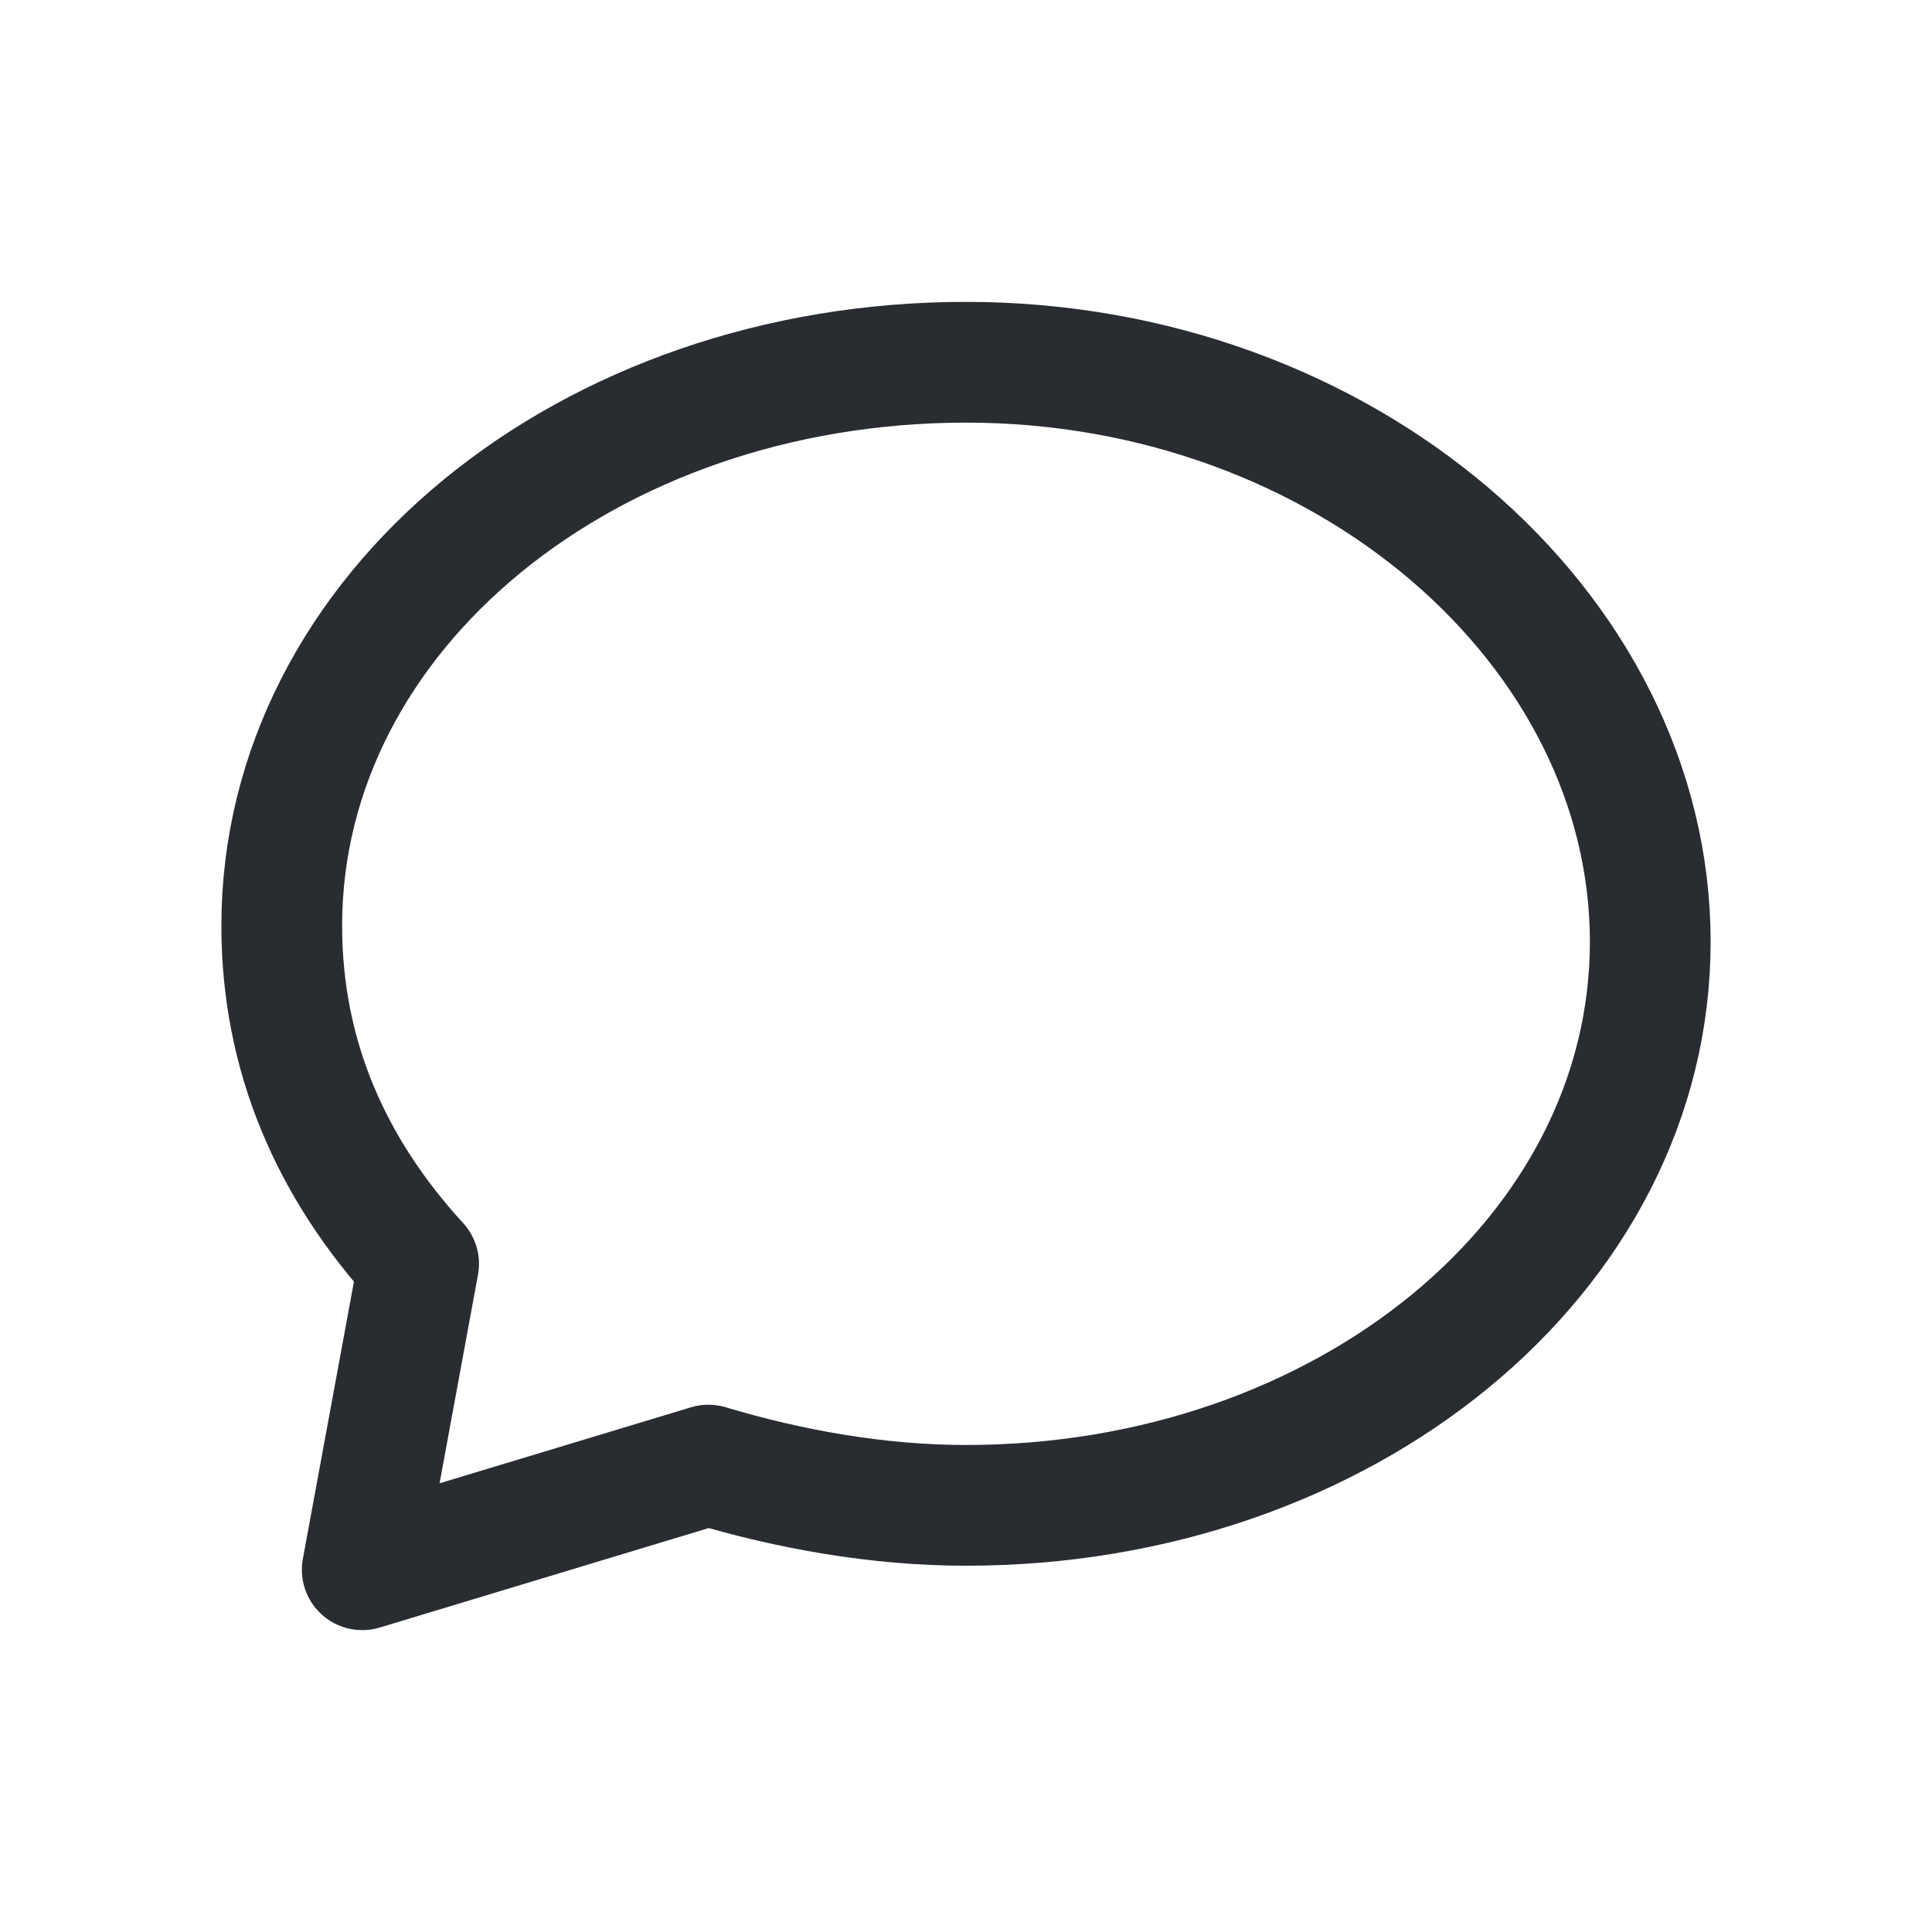
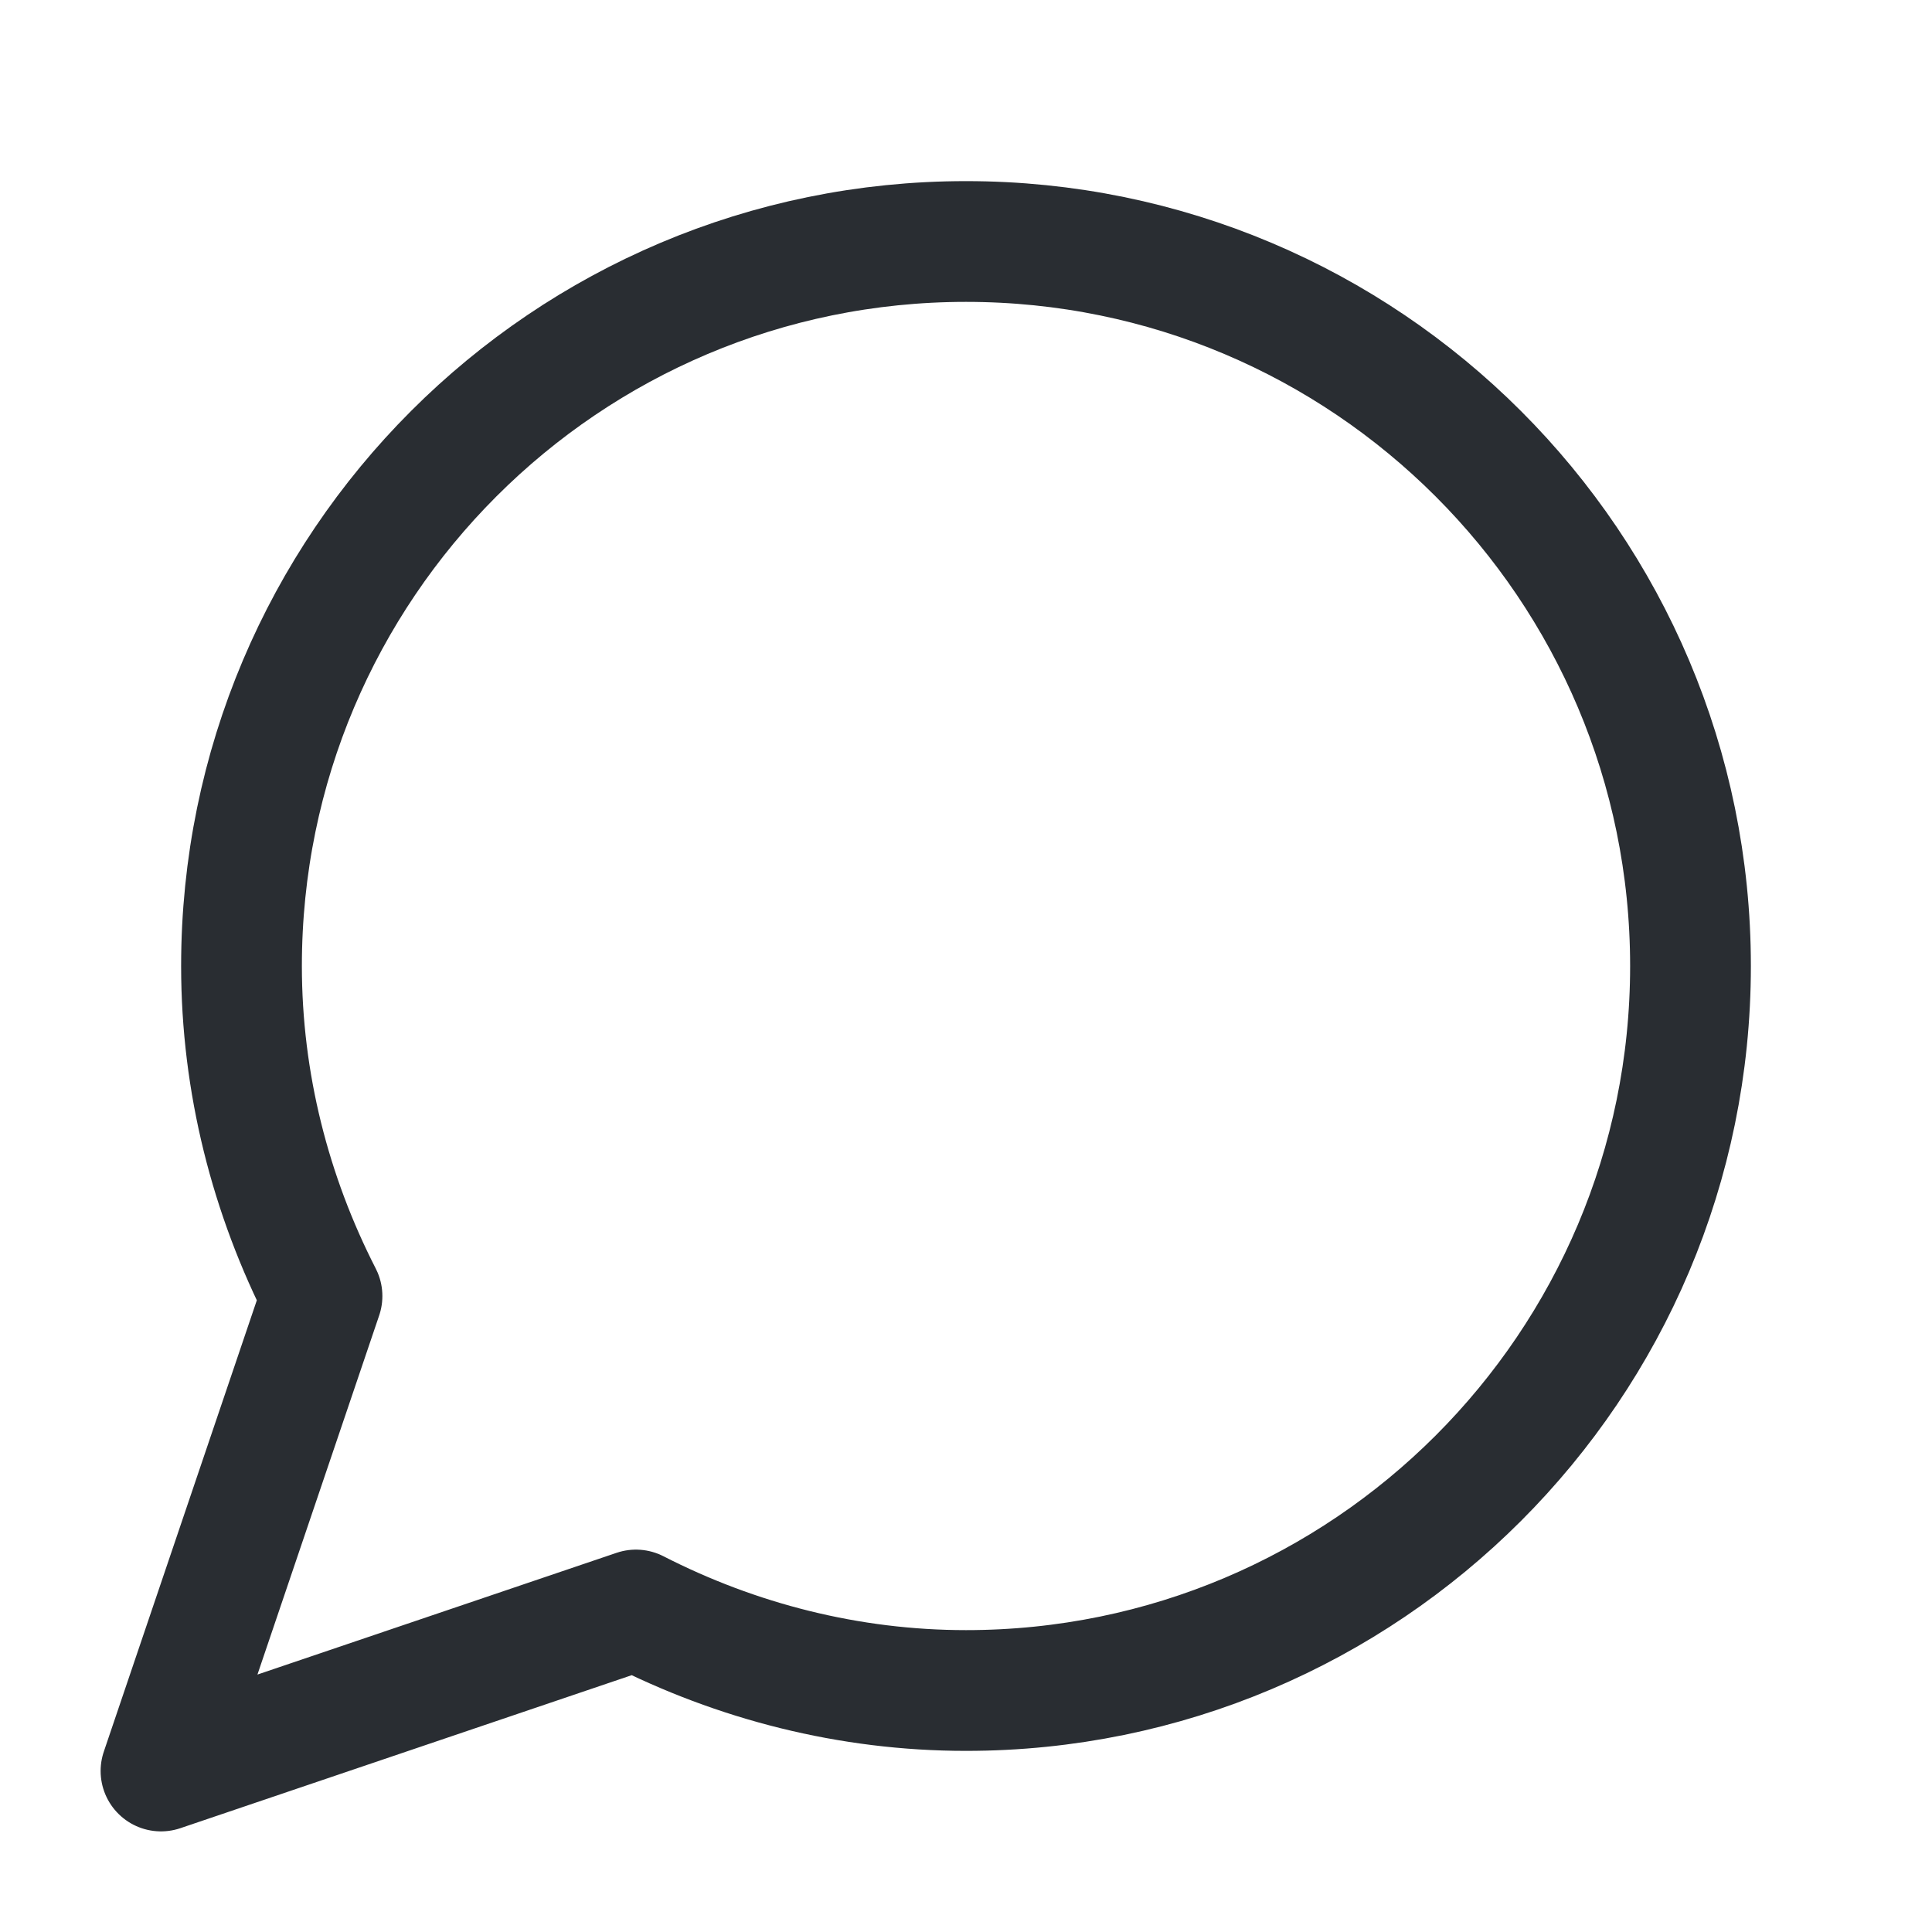
<svg xmlns="http://www.w3.org/2000/svg" width="24" height="24" viewBox="0 0 24 24" fill="none">
-   <path d="M12 4.5c-4.7 0-8.5 3.1-8.5 7 0 1.6.6 3 1.7 4.2L4.5 19.5l4.3-1.3c1 .3 2.1.5 3.2.5 4.7 0 8.5-3.1 8.5-7s-3.8-7.2-8.5-7.2Z" stroke="#292D32" stroke-width="1.5" stroke-linecap="round" stroke-linejoin="round" />
+   <path d="M7.9 20C9.15 20.64 10.55 21 12 21C16.97 21 21 16.97 21 12C21 7.03 16.97 3 12 3C7.03 3 3 7.03 3 12C3 13.45 3.36 14.85 4 16.1L2 22L7.9 20Z" stroke="#292D32" stroke-width="1.5" stroke-linecap="round" stroke-linejoin="round" />
</svg>
